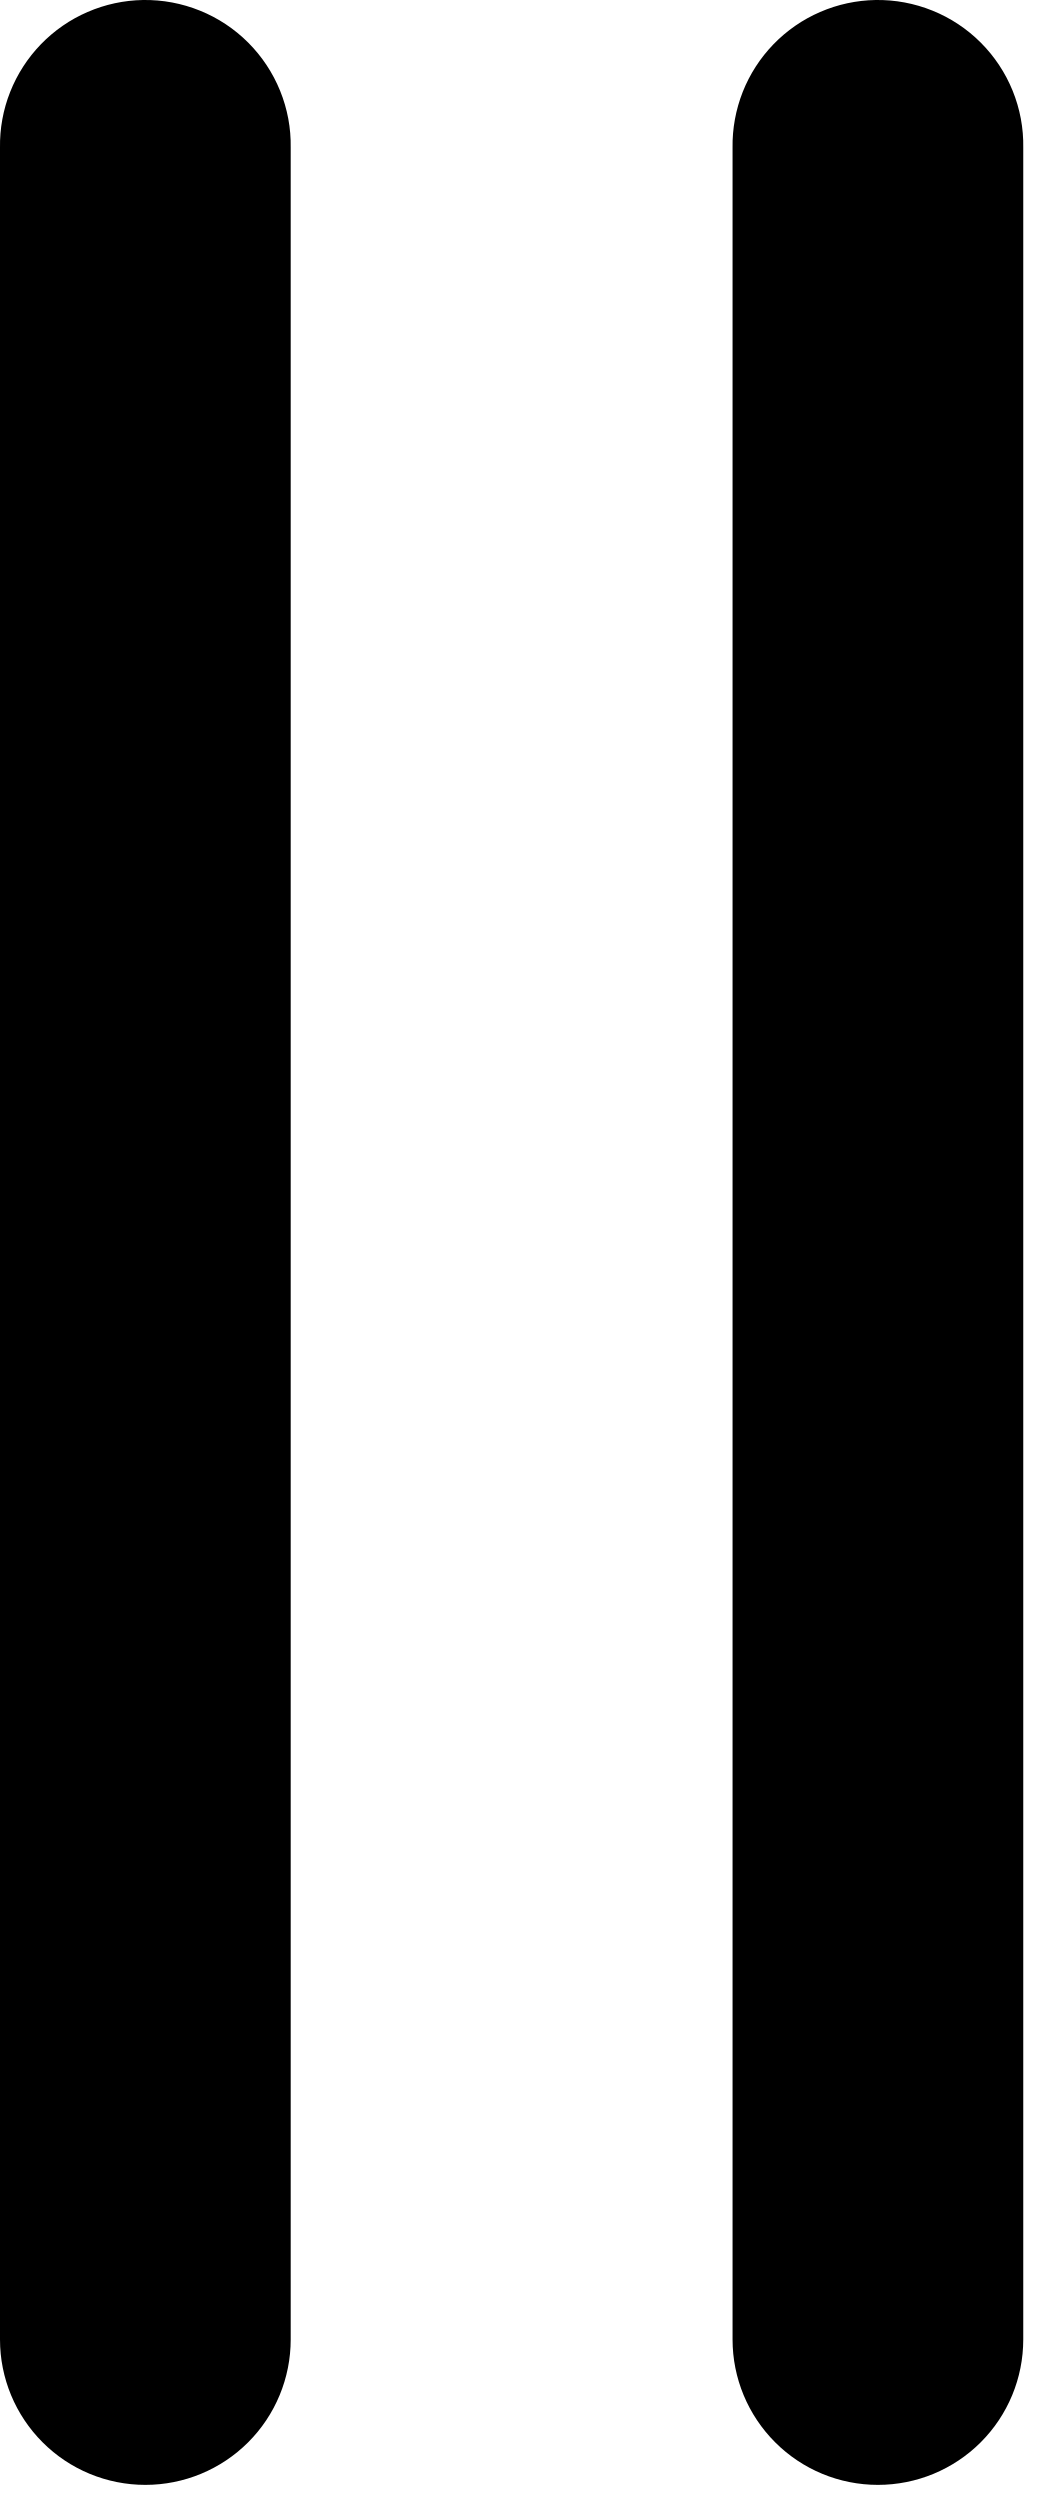
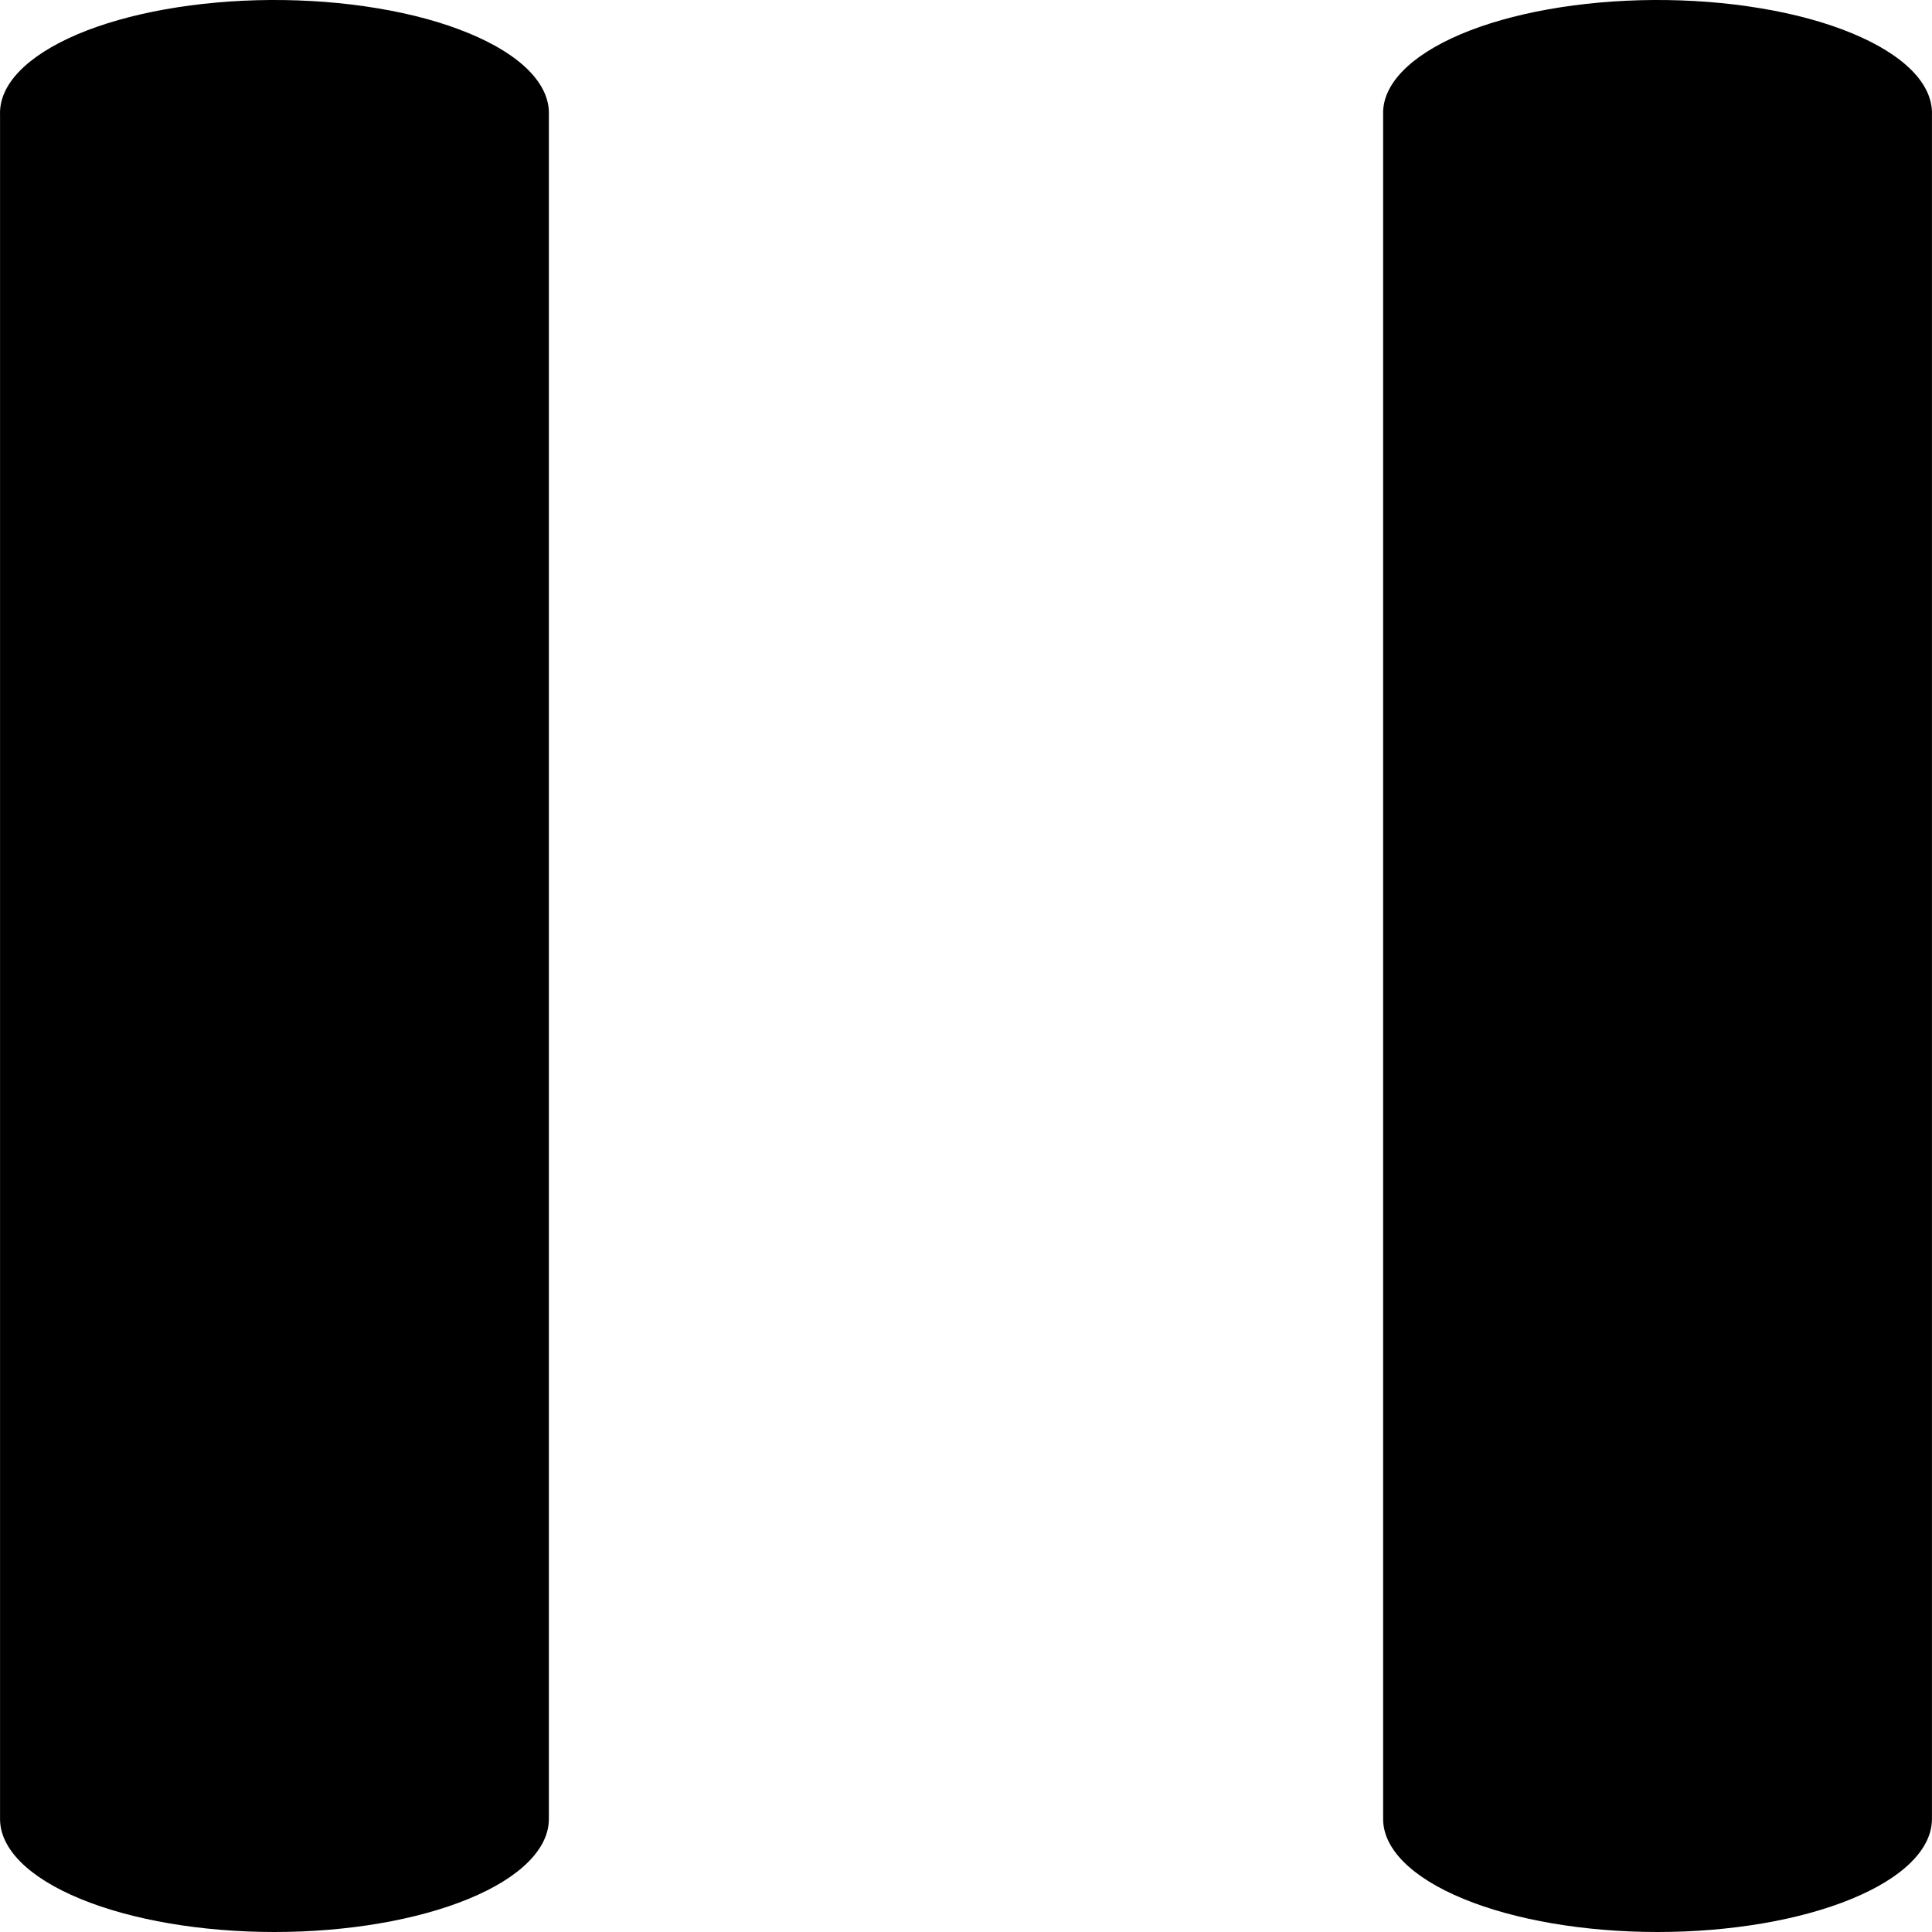
- <svg xmlns="http://www.w3.org/2000/svg" width="18" height="43" viewBox="0 0 18 43" fill="none">
-   <path d="M15.06 0C14.732 0.006 14.408 0.075 14.107 0.206C13.805 0.336 13.533 0.525 13.304 0.761C13.076 0.997 12.896 1.275 12.775 1.581C12.655 1.886 12.595 2.212 12.6 2.54V40.24C12.6 40.903 12.864 41.539 13.333 42.008C13.801 42.477 14.437 42.74 15.1 42.74C15.763 42.74 16.399 42.477 16.868 42.008C17.337 41.539 17.6 40.903 17.6 40.24V2.54C17.606 2.205 17.544 1.873 17.418 1.562C17.292 1.251 17.105 0.969 16.868 0.732C16.631 0.495 16.349 0.308 16.039 0.183C15.728 0.057 15.395 -0.005 15.06 0V0ZM2.46 0C2.132 0.006 1.808 0.075 1.507 0.206C1.205 0.336 0.933 0.525 0.704 0.761C0.476 0.997 0.296 1.275 0.175 1.581C0.054 1.886 -0.005 2.212 0 2.54V40.24C0 40.903 0.264 41.539 0.733 42.008C1.201 42.477 1.837 42.74 2.5 42.74C3.163 42.74 3.799 42.477 4.268 42.008C4.737 41.539 5 40.903 5 40.24V2.54C5.006 2.205 4.944 1.873 4.818 1.562C4.692 1.251 4.505 0.969 4.268 0.732C4.031 0.495 3.749 0.308 3.439 0.183C3.128 0.057 2.795 -0.005 2.46 0V0Z" fill="black" />
+ <svg xmlns="http://www.w3.org/2000/svg" width="43" height="43" viewBox="0 0 43 43" fill="none">
+   <path d="M36.794 0C35.992 0.006 35.2 0.076 34.464 0.207C33.728 0.338 33.061 0.528 32.503 0.765C31.945 1.003 31.506 1.283 31.211 1.59C30.916 1.897 30.771 2.225 30.784 2.556V40.485C30.784 41.152 31.427 41.792 32.573 42.263C33.718 42.735 35.272 43 36.892 43C38.511 43 40.065 42.735 41.21 42.263C42.356 41.792 42.999 41.152 42.999 40.485V2.556C43.012 2.219 42.861 1.884 42.554 1.571C42.246 1.259 41.79 0.975 41.211 0.737C40.632 0.498 39.943 0.31 39.184 0.184C38.425 0.057 37.612 -0.005 36.794 0V0ZM6.011 0C5.209 0.006 4.417 0.076 3.681 0.207C2.945 0.338 2.278 0.528 1.72 0.765C1.162 1.003 0.723 1.283 0.428 1.59C0.133 1.897 -0.012 2.225 0.001 2.556V40.485C0.001 41.152 0.644 41.792 1.79 42.263C2.935 42.735 4.489 43 6.109 43C7.728 43 9.282 42.735 10.427 42.263C11.573 41.792 12.216 41.152 12.216 40.485V2.556C12.229 2.219 12.078 1.884 11.771 1.571C11.464 1.259 11.007 0.975 10.428 0.737C9.849 0.498 9.16 0.31 8.401 0.184C7.642 0.057 6.829 -0.005 6.011 0V0Z" fill="black" />
</svg>
